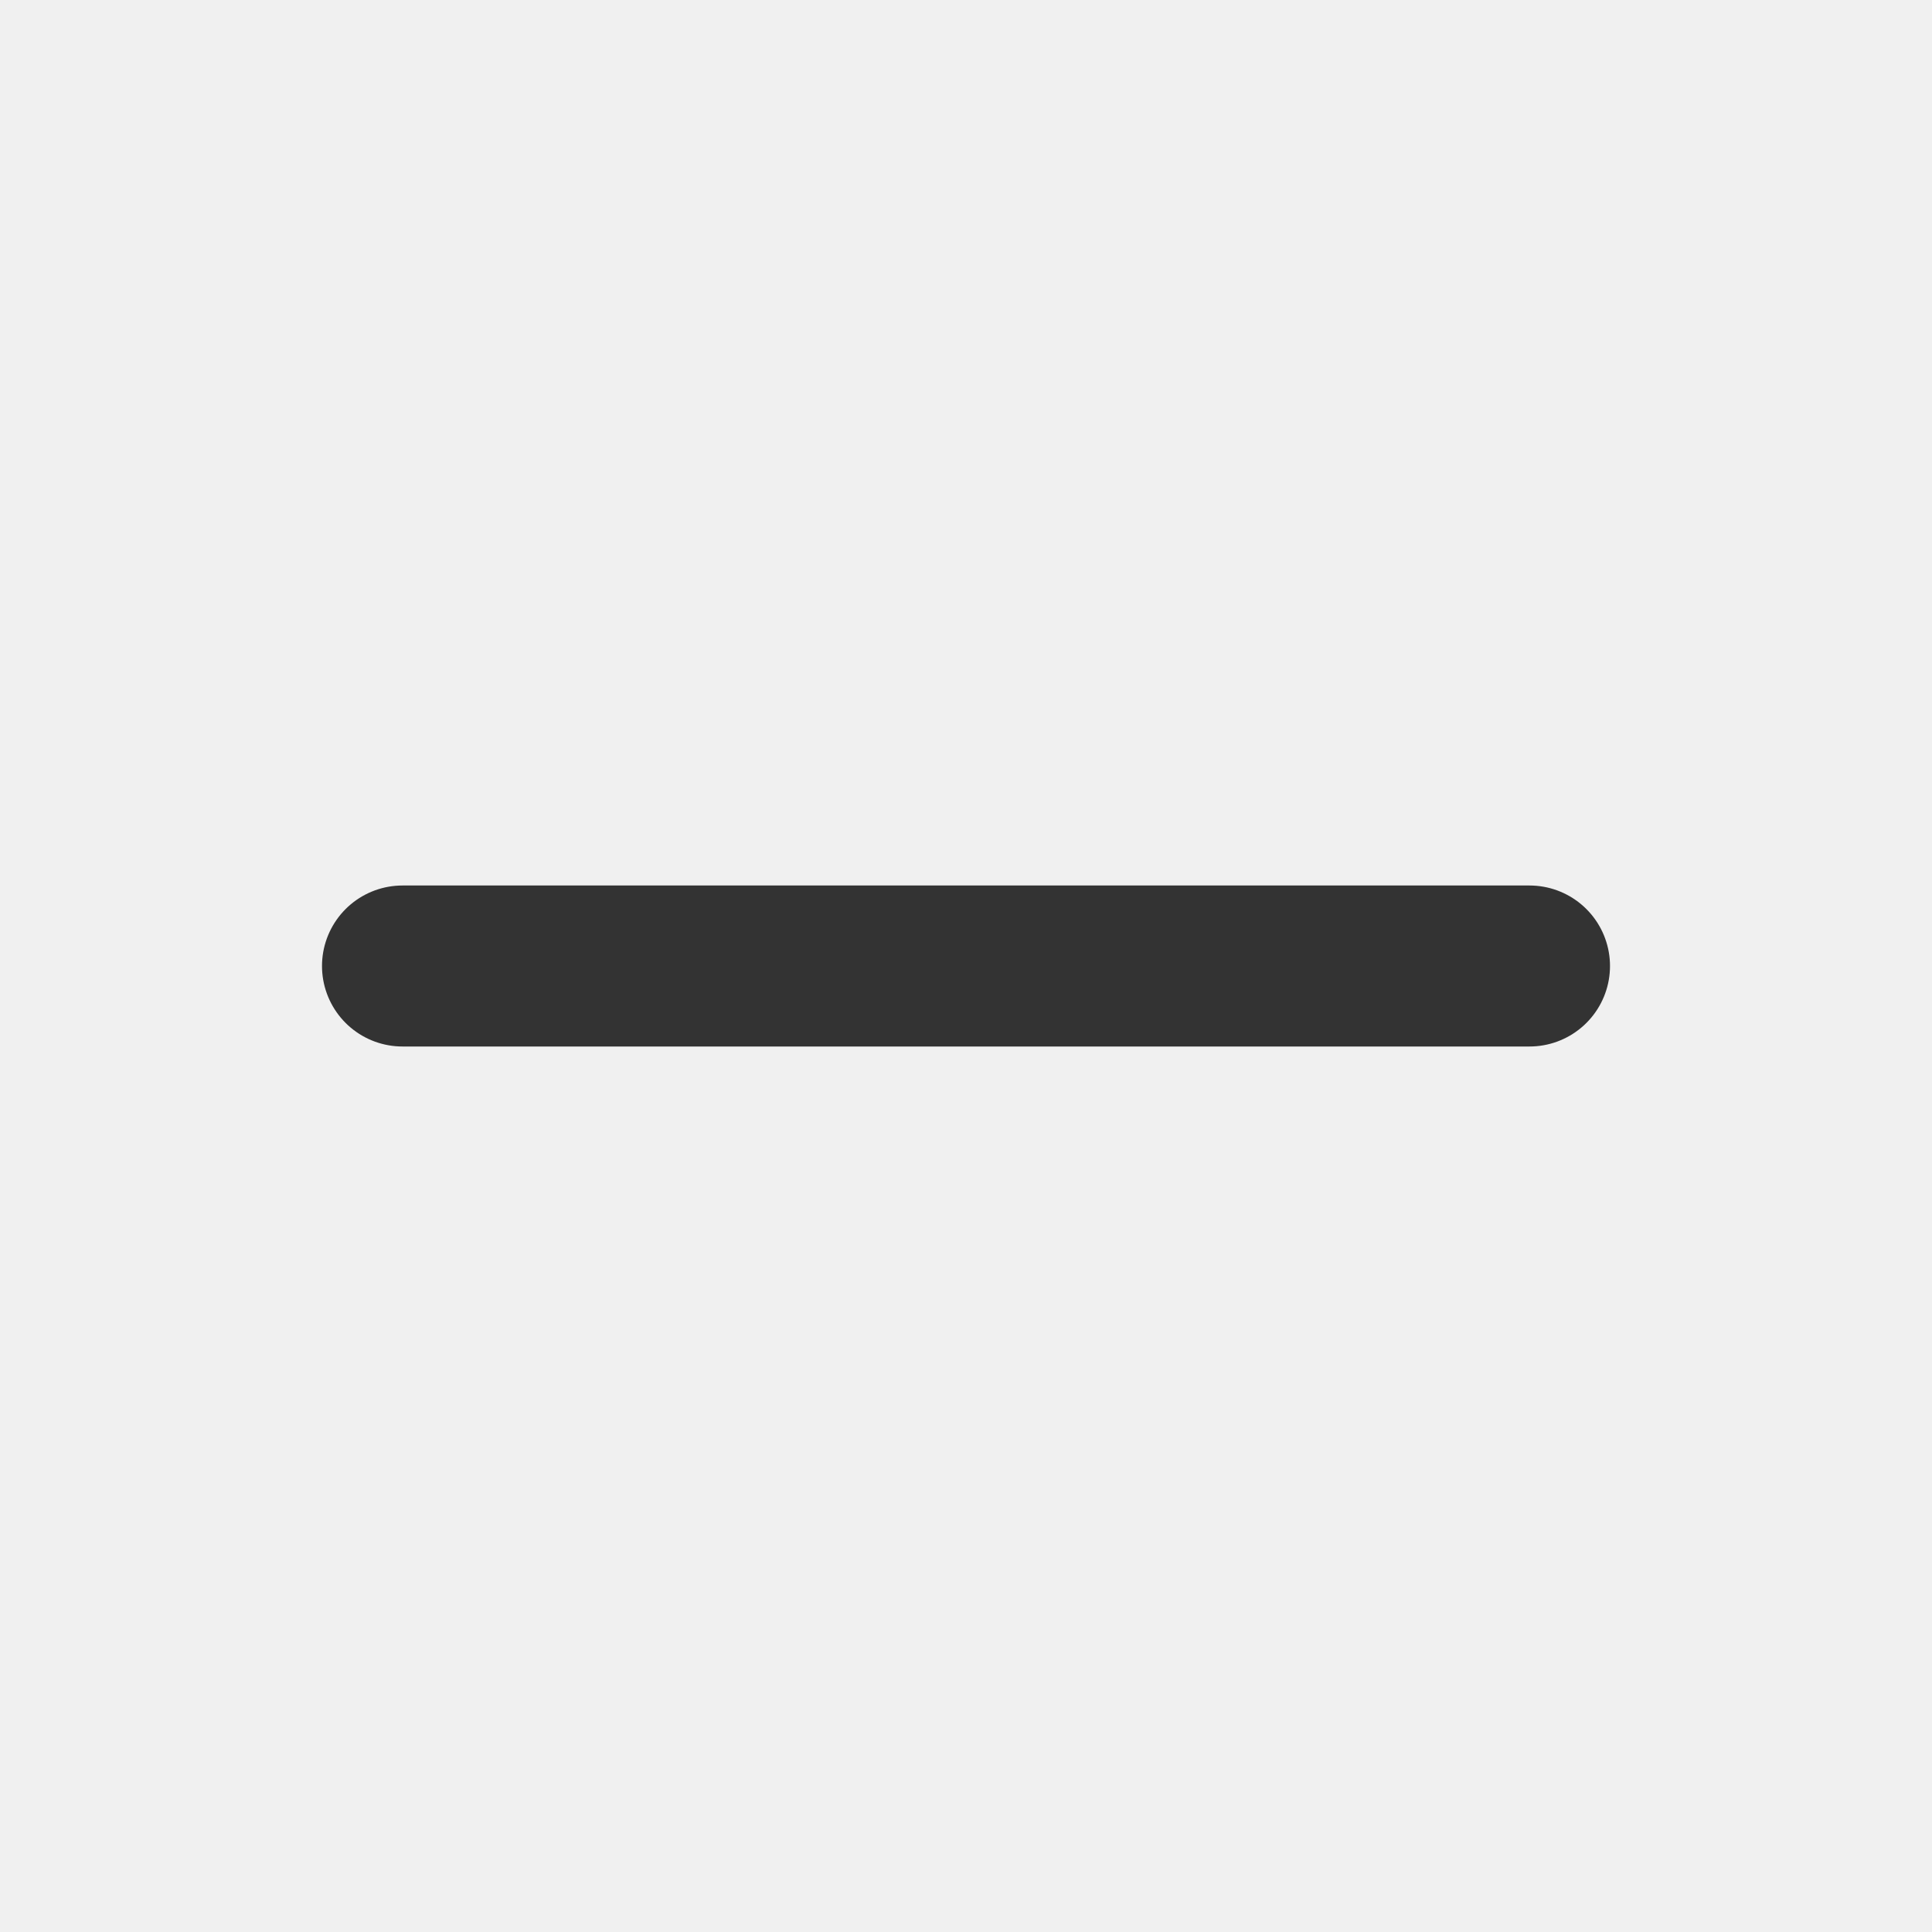
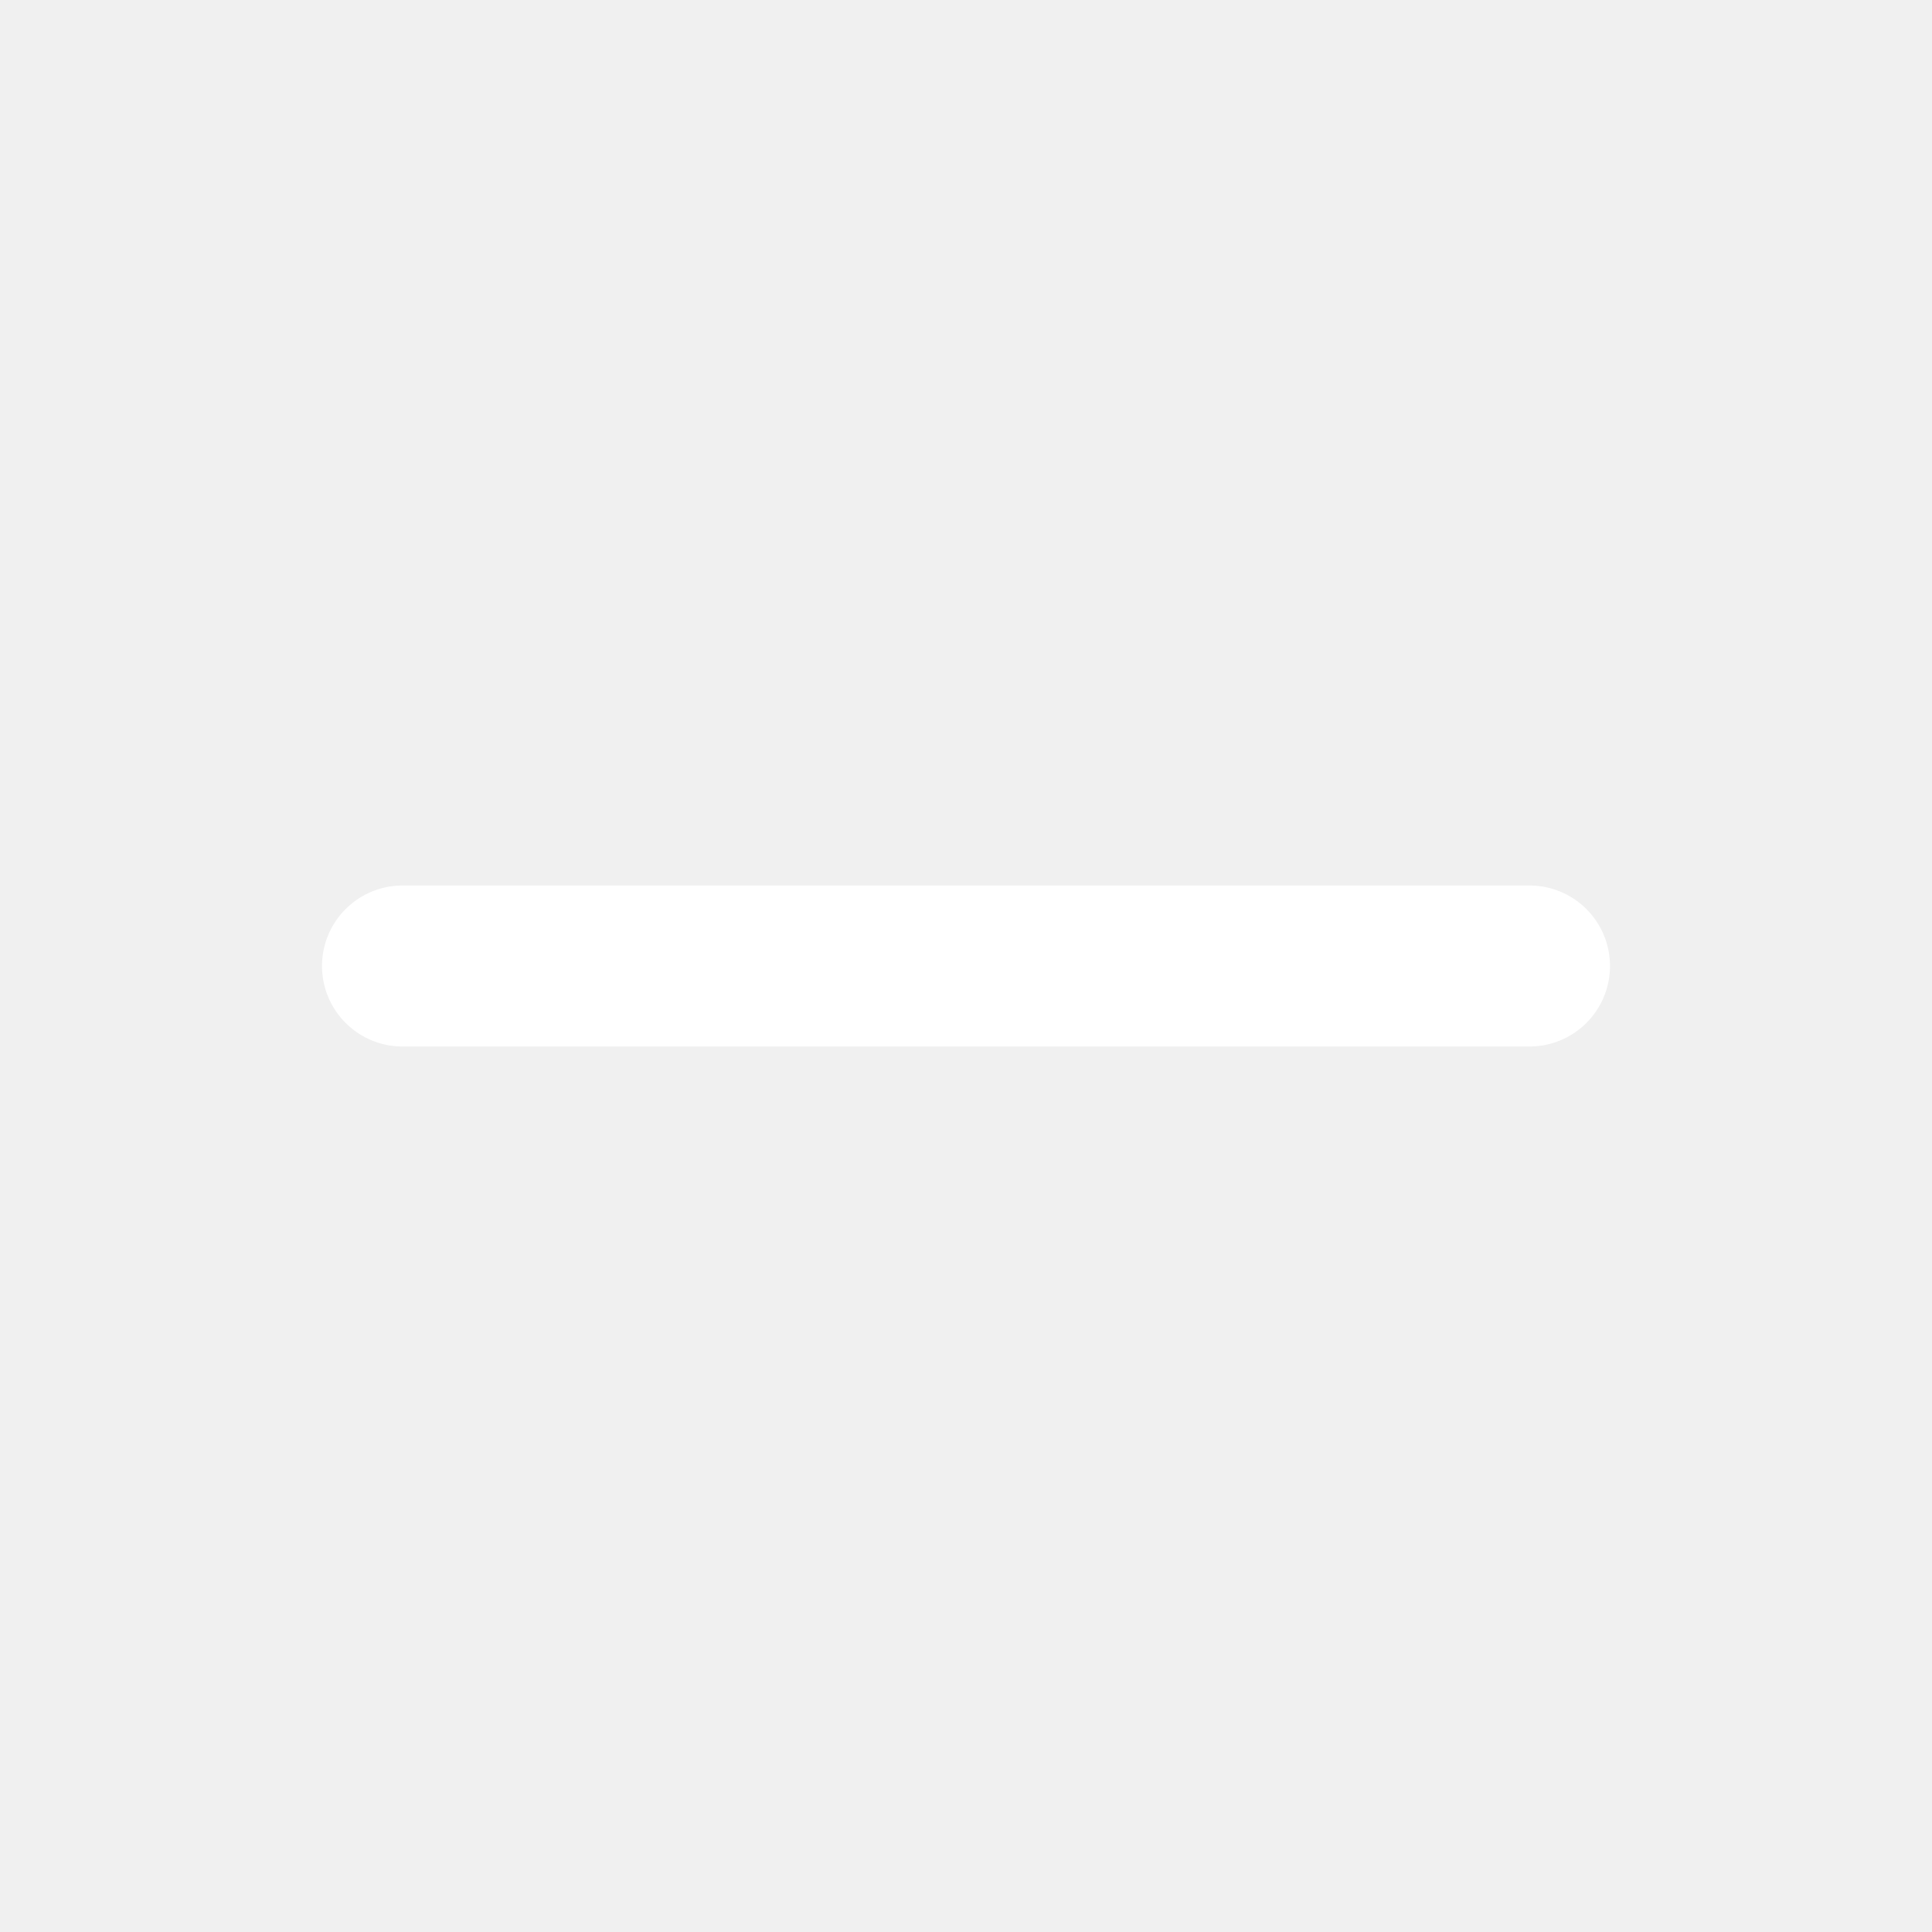
- <svg xmlns="http://www.w3.org/2000/svg" width="256" height="256" viewBox="0 0 24 24">
-   <path fill="none" stroke="#333333" stroke-linecap="round" stroke-linejoin="round" stroke-width="2" d="M5 12h14" />
+ <svg xmlns="http://www.w3.org/2000/svg" width="24" height="24" viewBox="0 0 24 24">
+   <path fill="none" stroke="#ffffff" stroke-linecap="round" stroke-linejoin="round" stroke-width="2" d="M5 12h14" />
</svg>
